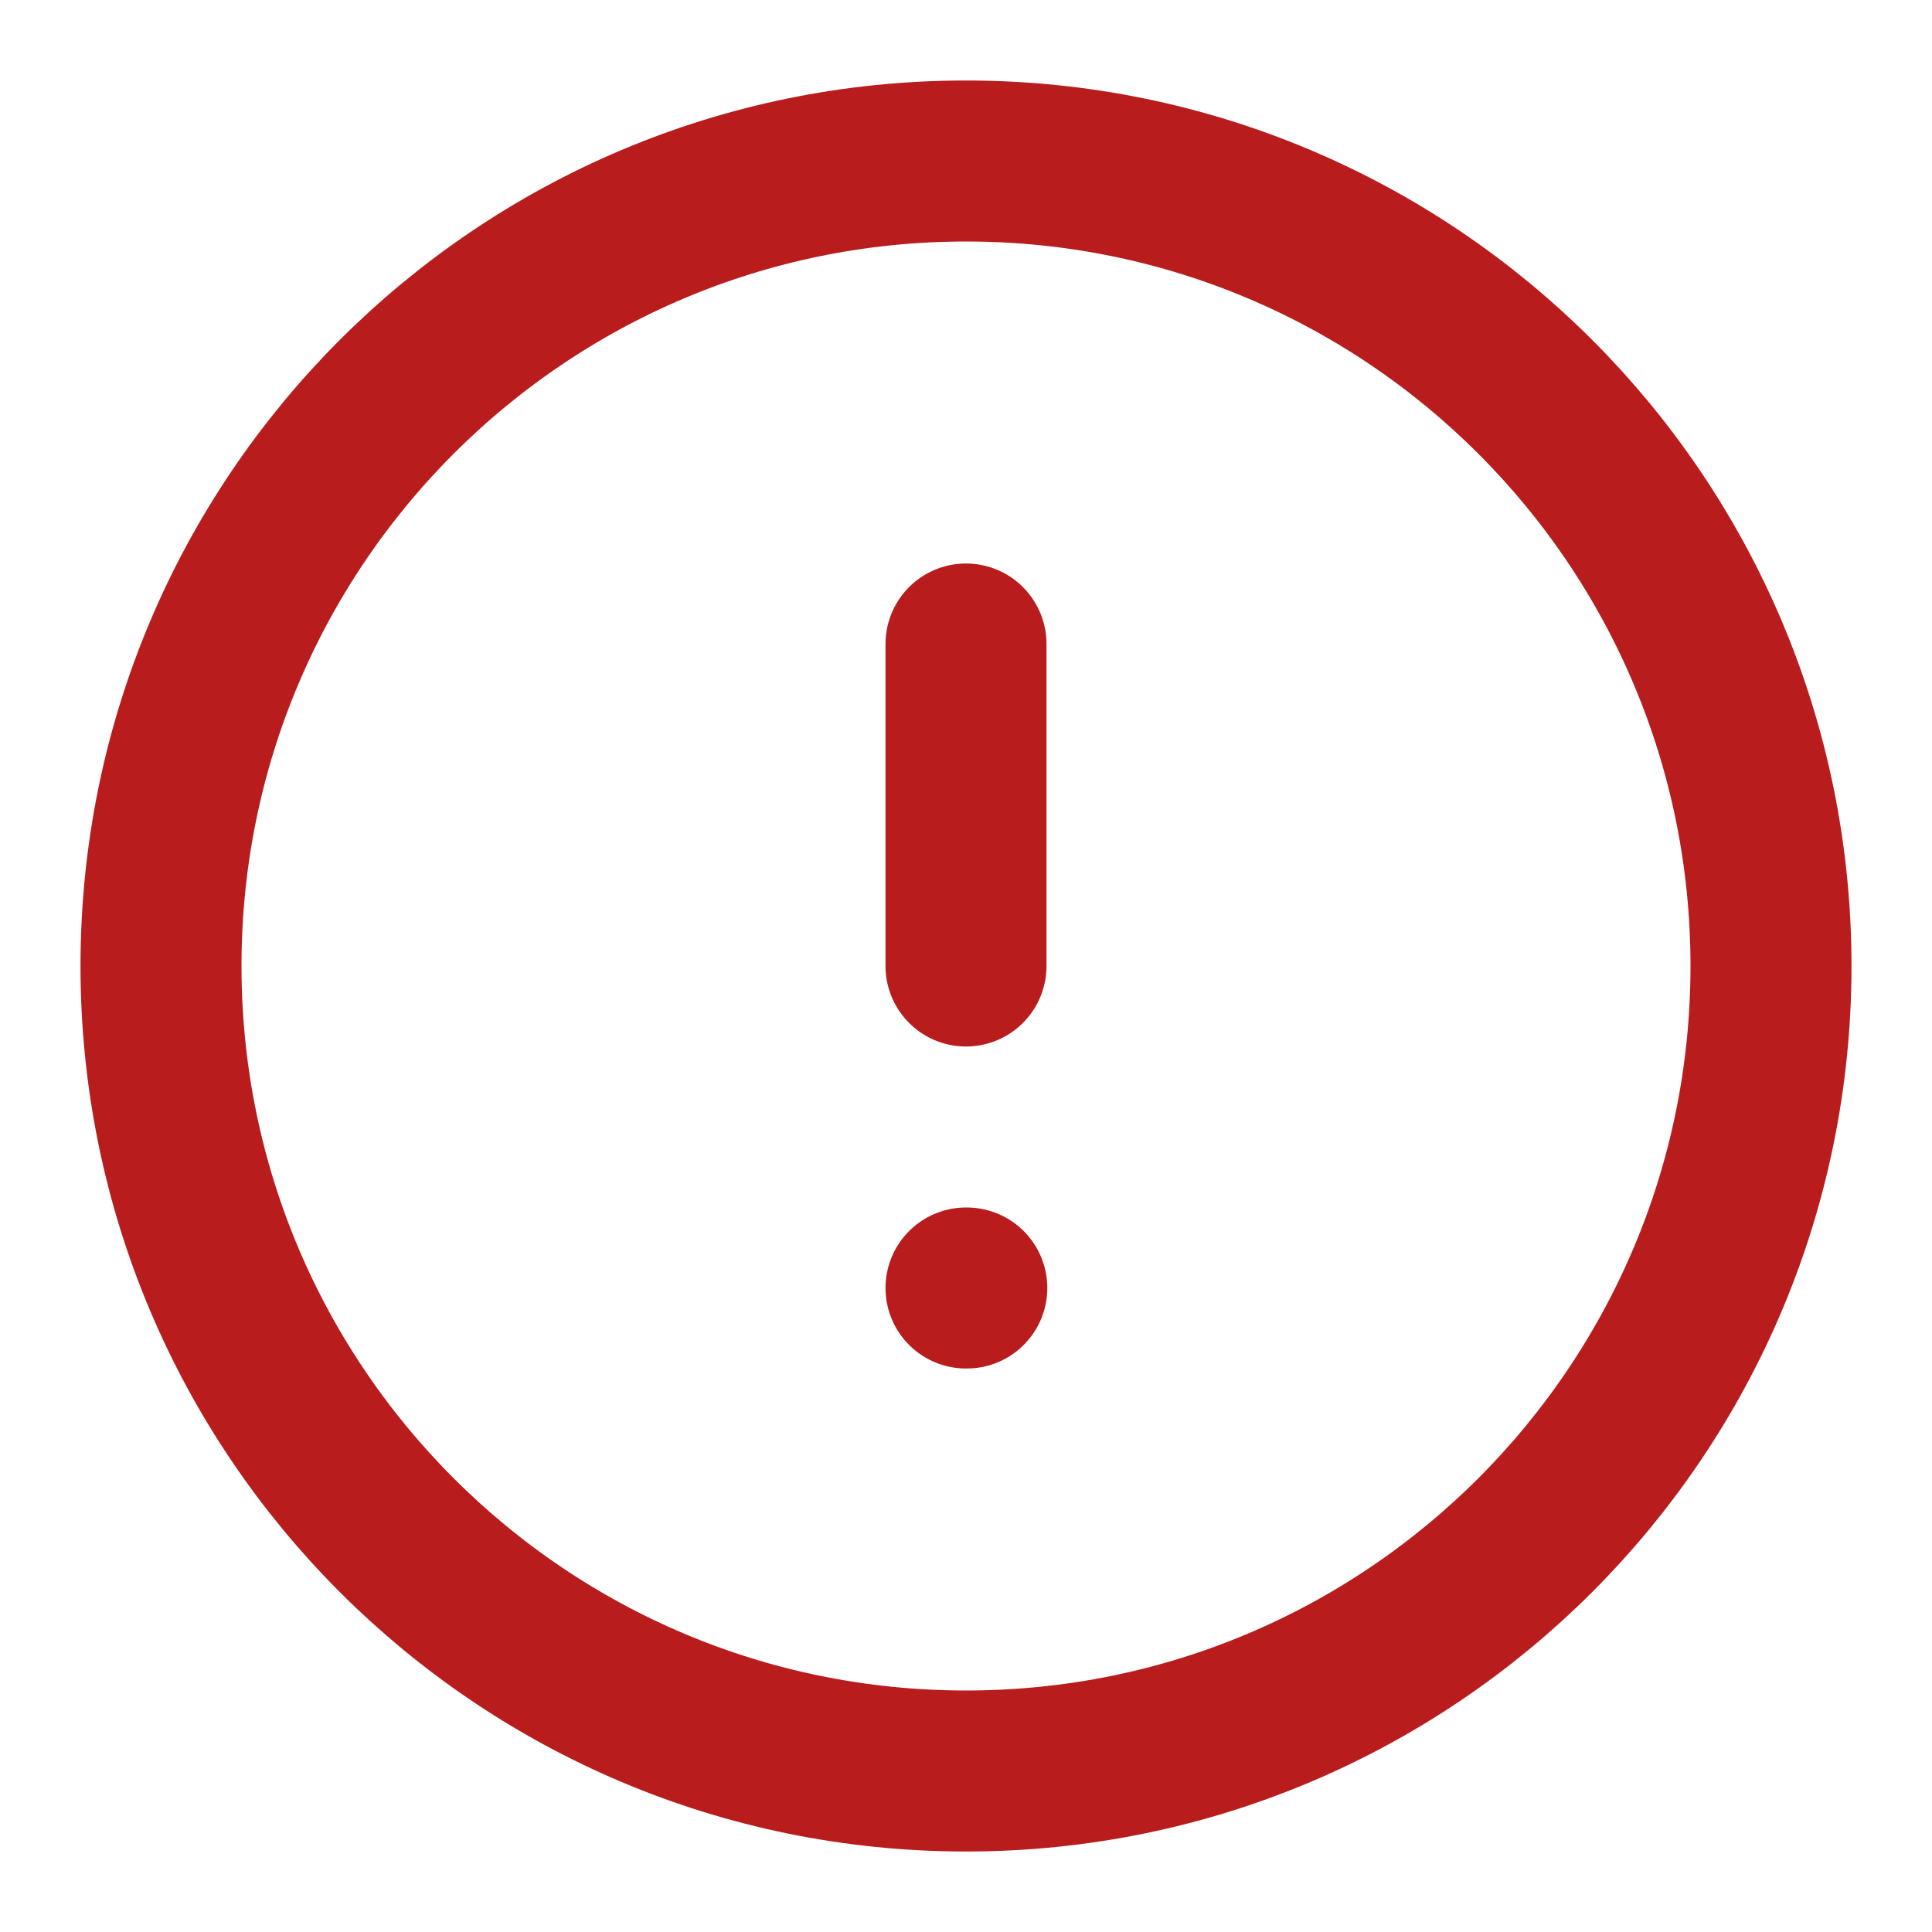
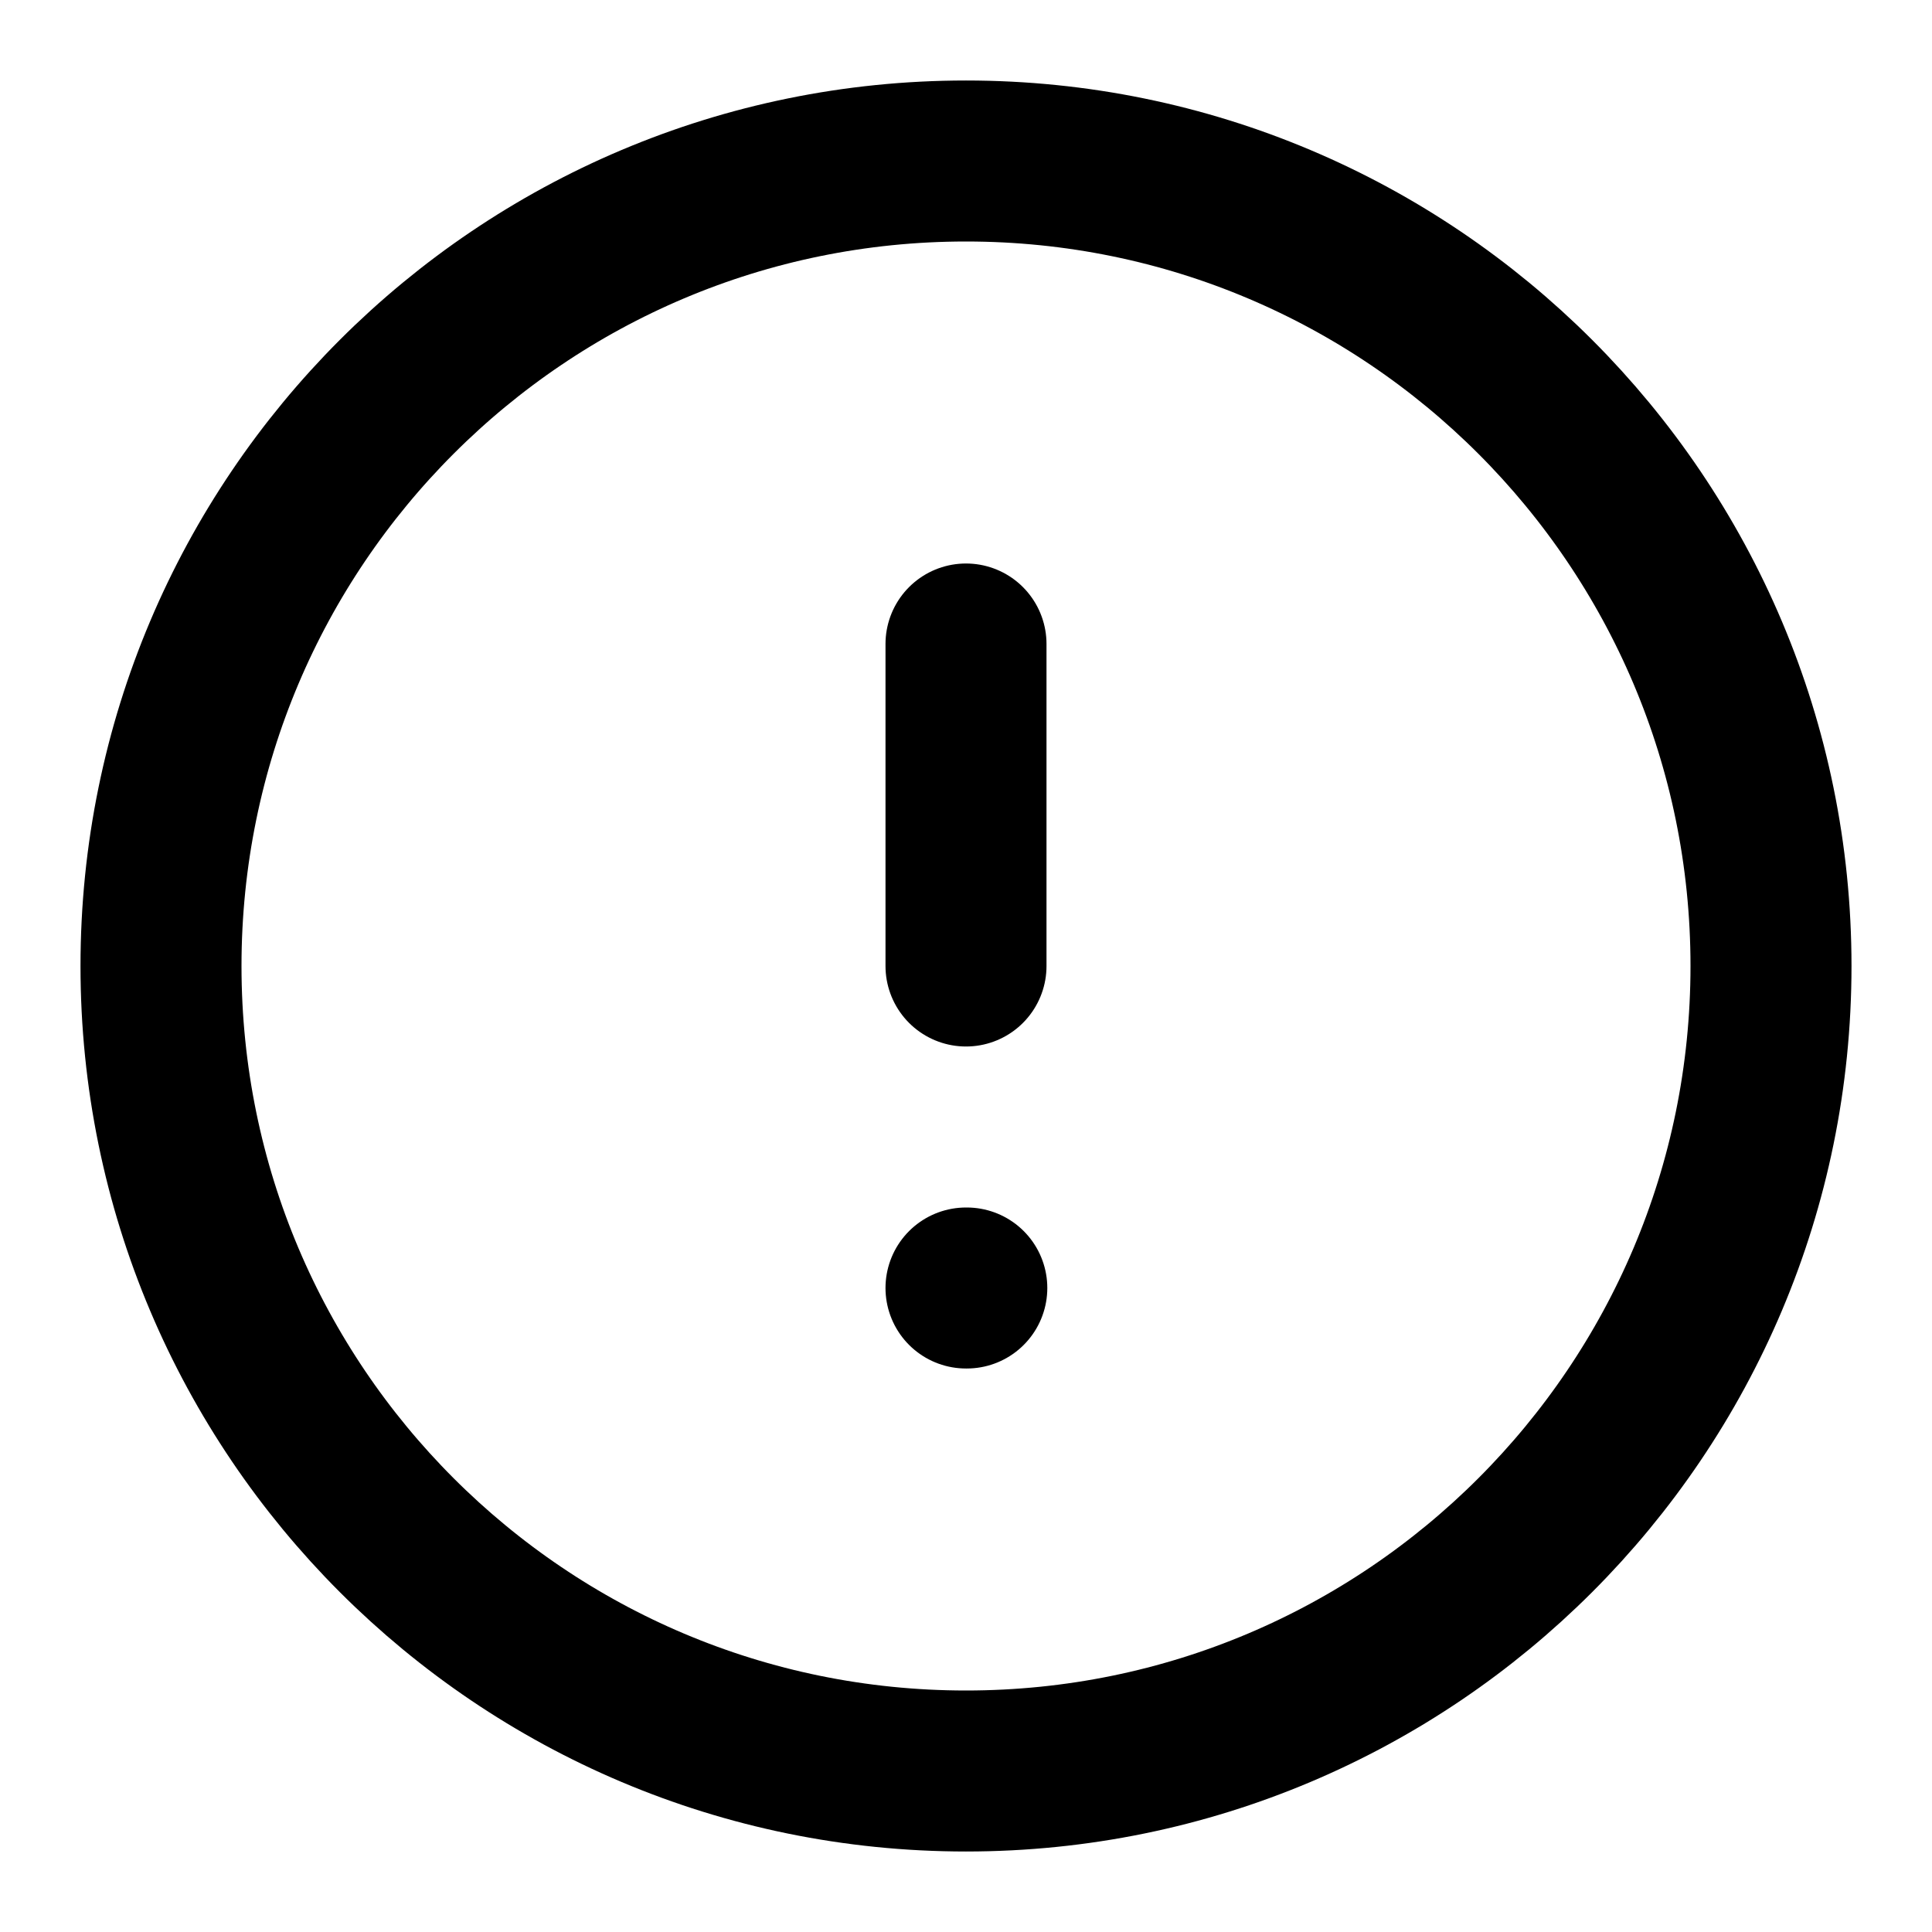
- <svg xmlns="http://www.w3.org/2000/svg" width="24" height="24" viewBox="0 0 24 24" fill="none" stroke="#b91c1c" stroke-width="2" stroke-linecap="round" stroke-linejoin="round" aria-hidden="true">
+ <svg xmlns="http://www.w3.org/2000/svg" width="24" height="24" viewBox="0 0 24 24" fill="none" stroke="currentColor" stroke-width="2" stroke-linecap="round" stroke-linejoin="round" aria-hidden="true">
  <circle cx="12" cy="12" r="10" />
  <line x1="12" x2="12" y1="8" y2="12" />
  <line x1="12" x2="12.01" y1="16" y2="16" />
</svg>
